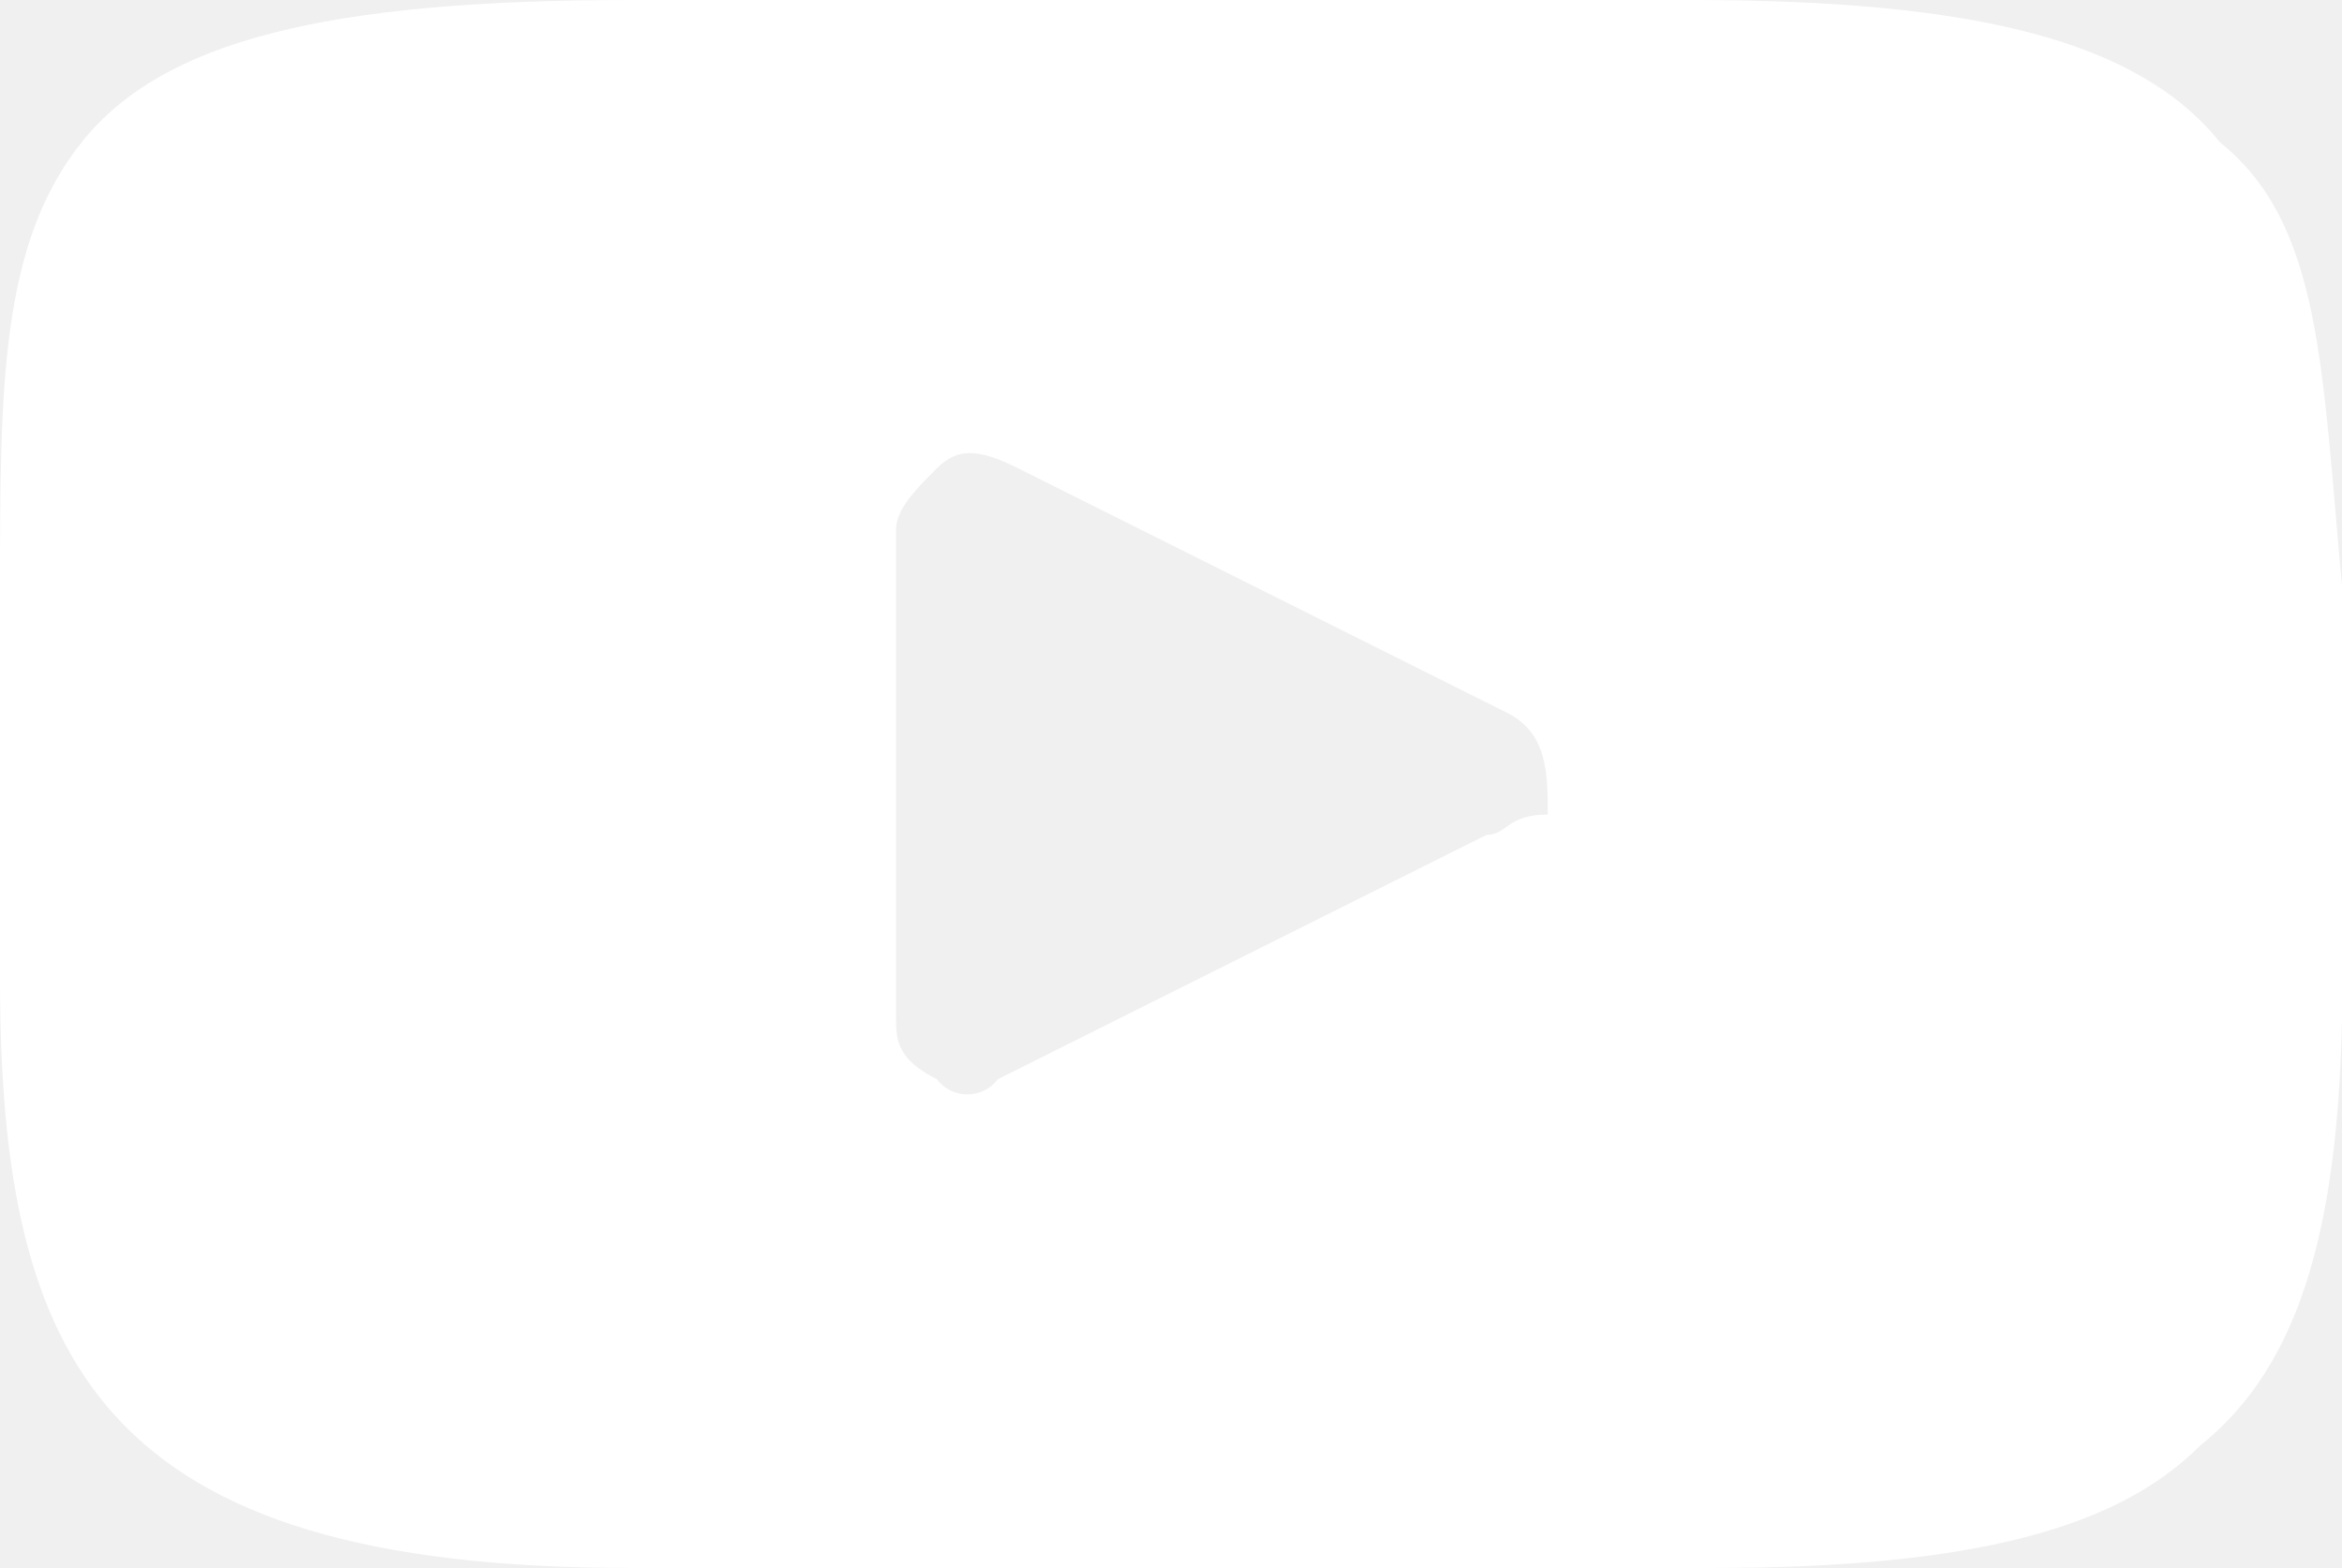
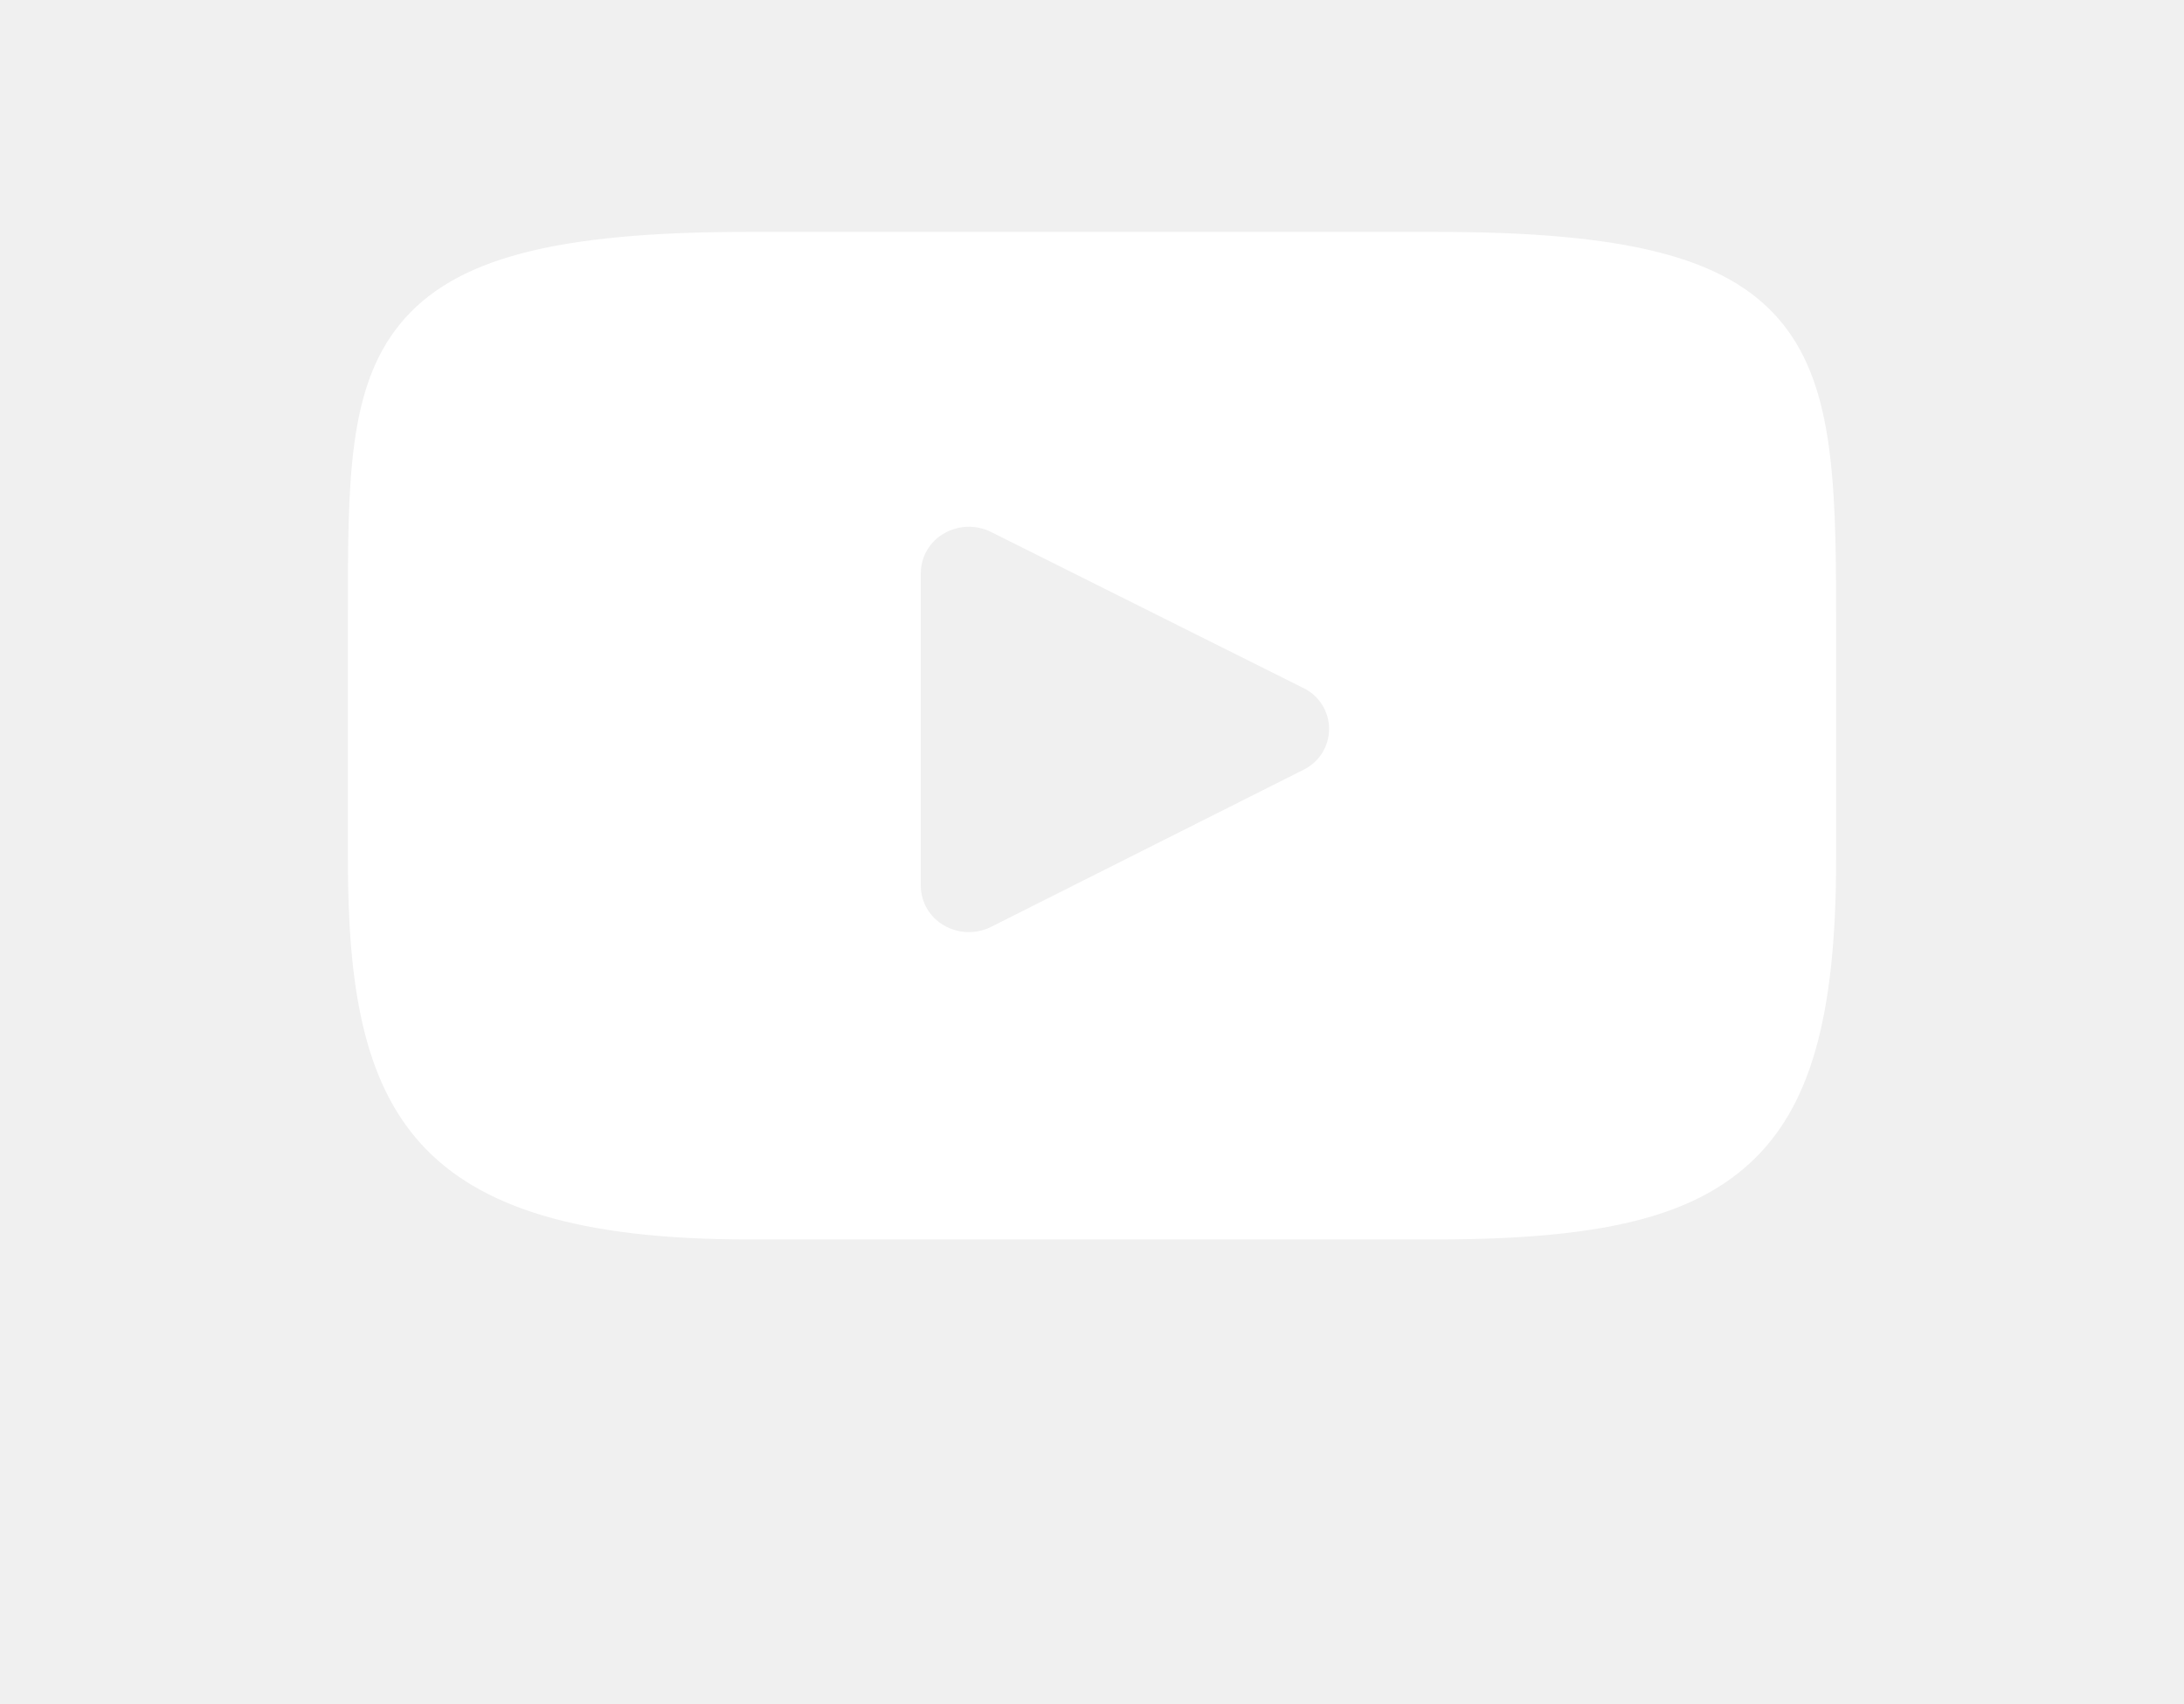
- <svg xmlns="http://www.w3.org/2000/svg" width="21.625" height="14.479" viewBox="0 0 21.625 14.479">
-   <path id="XMLID_1_" d="M20.5,2.016C19.745,1.076,18.24.7,15.608.7H5.829C3.009.7,1.5,1.076.752,2.016S0,4.273,0,6.153V9.726C0,13.3.94,15.18,5.829,15.18H15.8c2.445,0,3.761-.376,4.513-1.128.94-.752,1.316-2.068,1.316-4.325V6.153C21.437,4.085,21.437,2.769,20.5,2.016ZM13.727,8.41,9.214,10.666a.353.353,0,0,1-.564,0c-.376-.188-.376-.376-.376-.564V5.589c0-.188.188-.376.376-.564s.376-.188.752,0l4.513,2.257c.376.188.376.564.376.94-.376,0-.376.188-.564.188Z" transform="translate(0 -0.7)" fill="#fff" />
+ <svg xmlns="http://www.w3.org/2000/svg" width="56.5" height="44.057" viewBox="0 0 56.5 44.057">
+   <defs>
+     <filter id="prefix__XMLID_823_" width="56.5" height="44.057" x="0" y="0" filterUnits="userSpaceOnUse">
+       <feOffset dy="3" />
+       <feGaussianBlur result="blur" stdDeviation="3" />
+       <feFlood flood-opacity=".161" />
+       <feComposite in2="blur" operator="in" />
+       <feComposite in="SourceGraphic" />
+     </filter>
+   </defs>
+   <g id="prefix__XMLID_822_">
+     <path id="prefix__XMLID_823_2" d="M37 48.154c-1.39-1.589-3.956-2.237-8.856-2.237H10.356c-5.012 0-7.622.69-9.006 2.381C0 49.948 0 52.378 0 55.741v6.41c0 6.515 1.6 9.824 10.356 9.824h17.788c4.249 0 6.6-.572 8.127-1.974 1.562-1.438 2.229-3.785 2.229-7.85v-6.41c0-3.547-.1-5.991-1.5-7.587zM24.717 59.831l-8.077 4.06a1.286 1.286 0 01-1.219-.037 1.186 1.186 0 01-.6-1.022v-8.094a1.185 1.185 0 01.6-1.021 1.285 1.285 0 011.217-.039l8.077 4.034a1.174 1.174 0 010 2.119z" data-name="XMLID_823_" transform="translate(9 -39.92)" style="fill:#fff" />
+   </g>
</svg>
